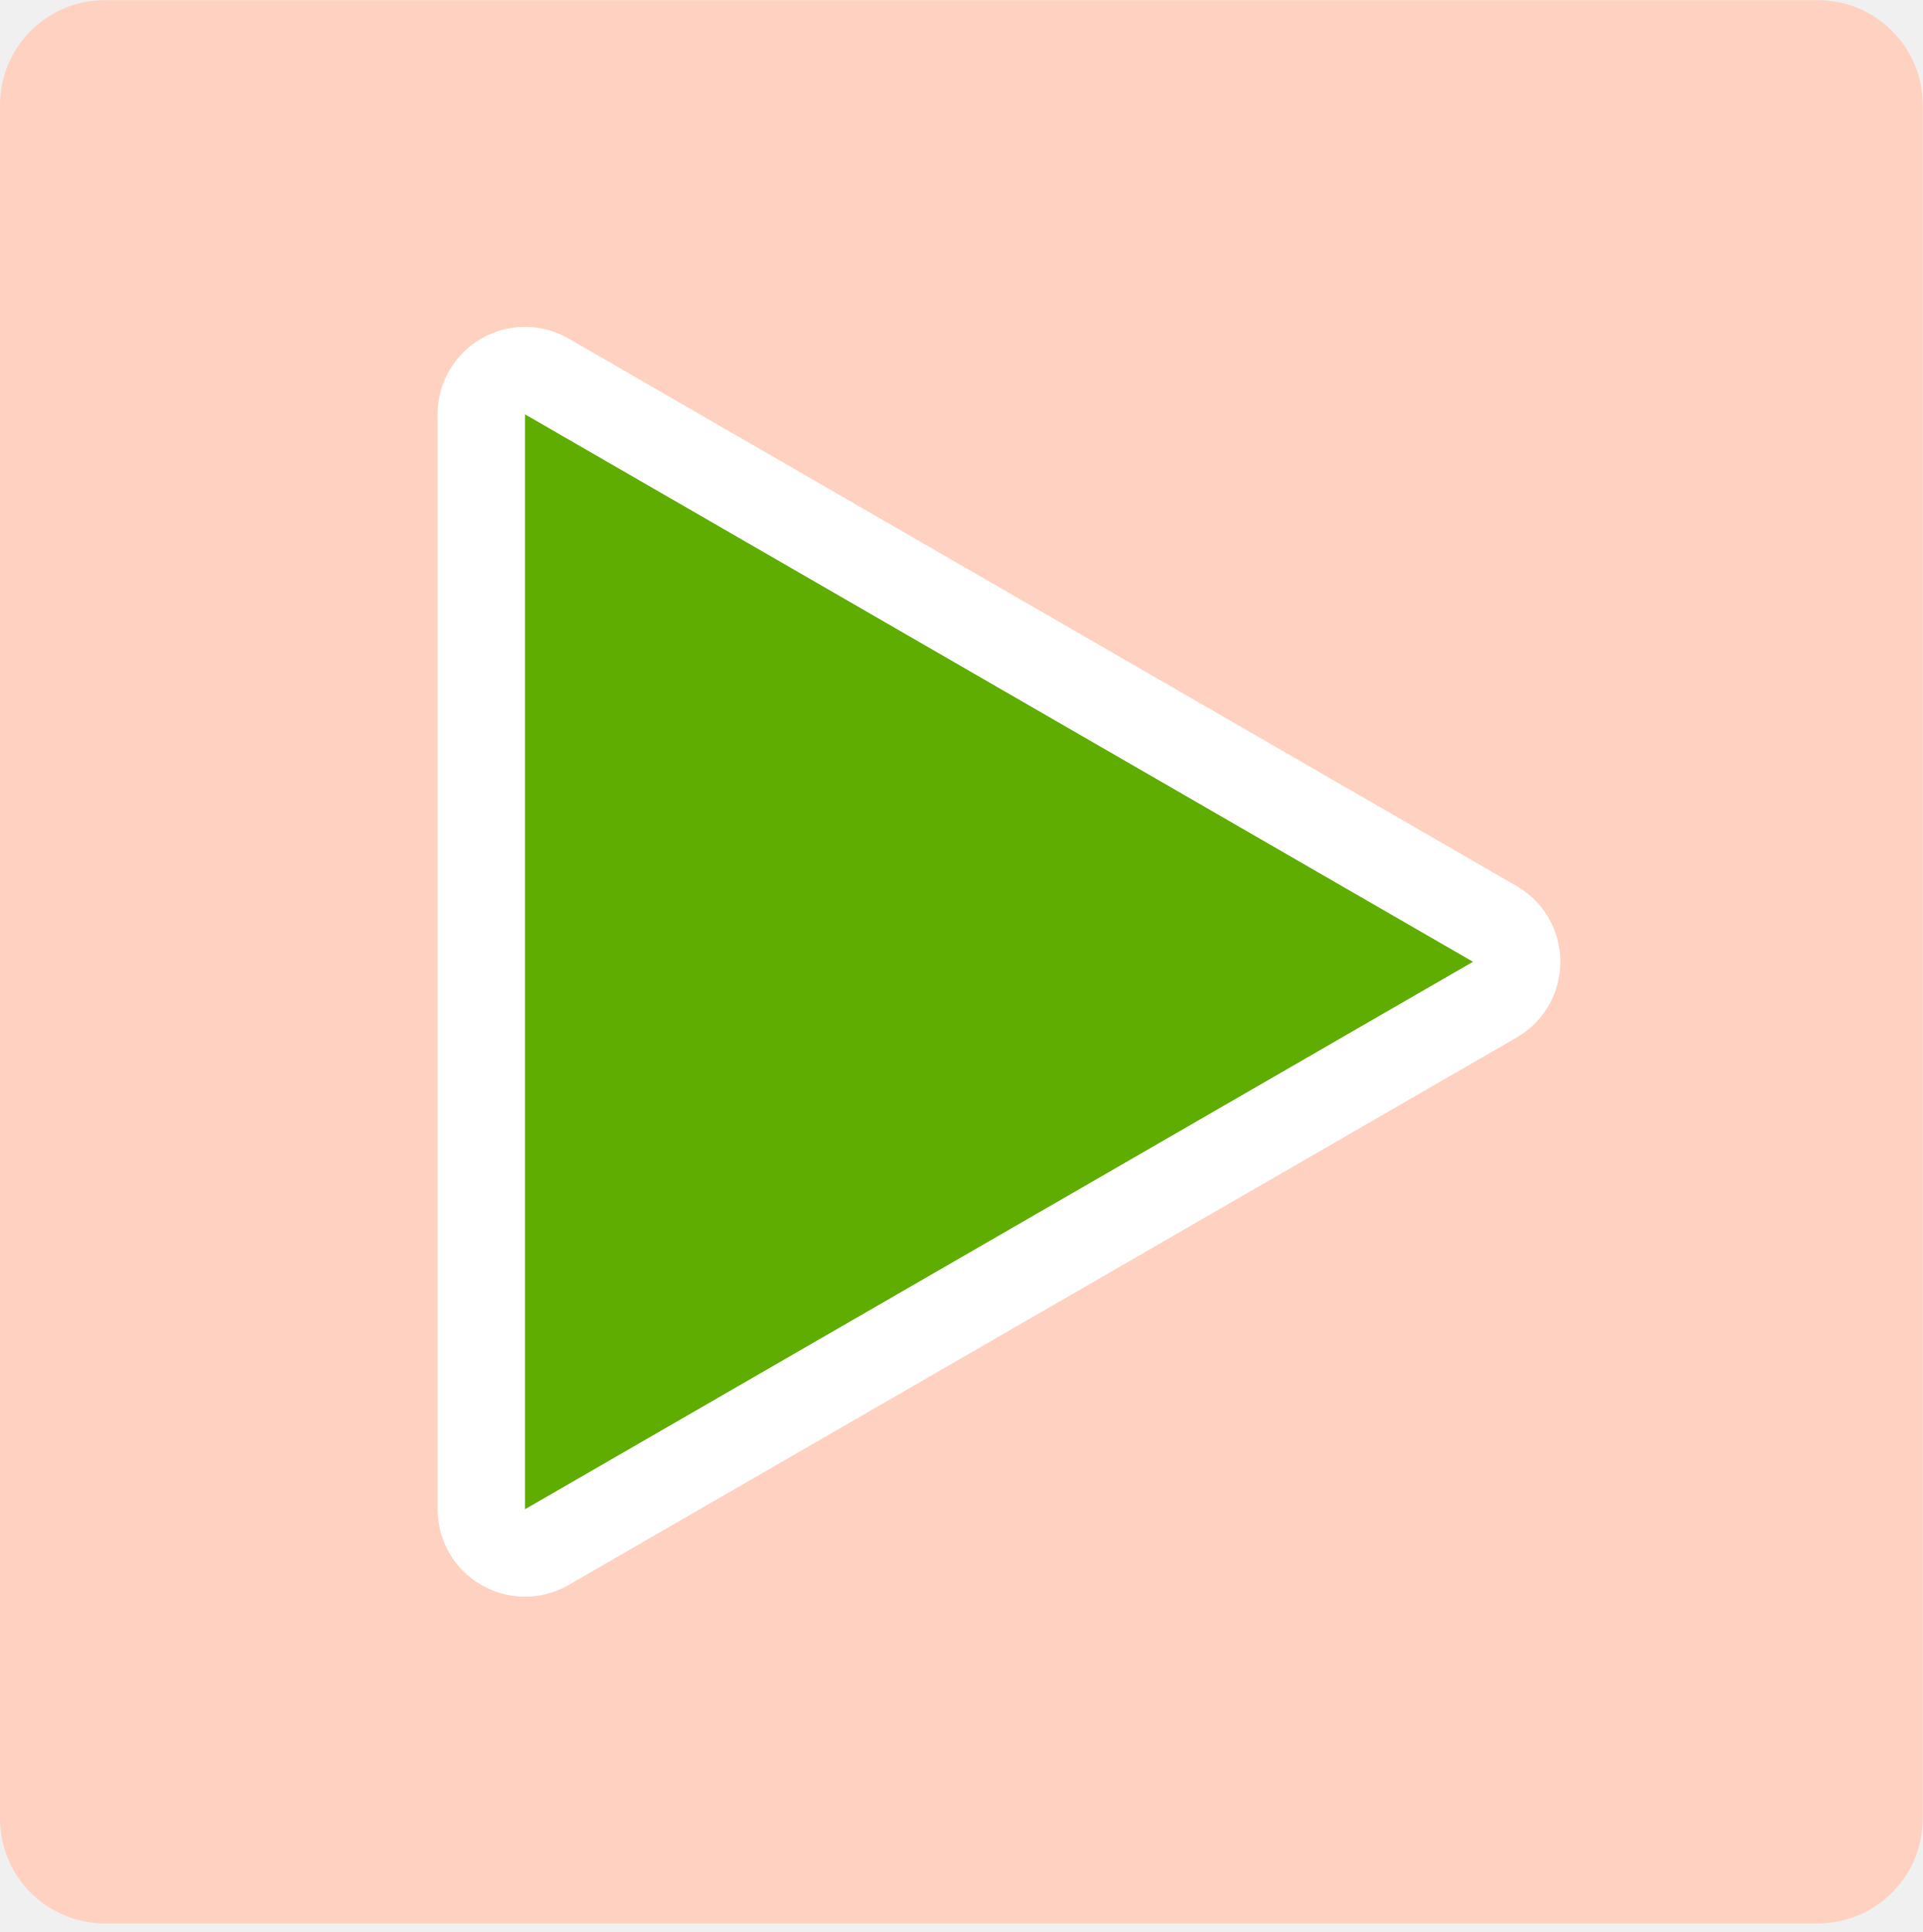
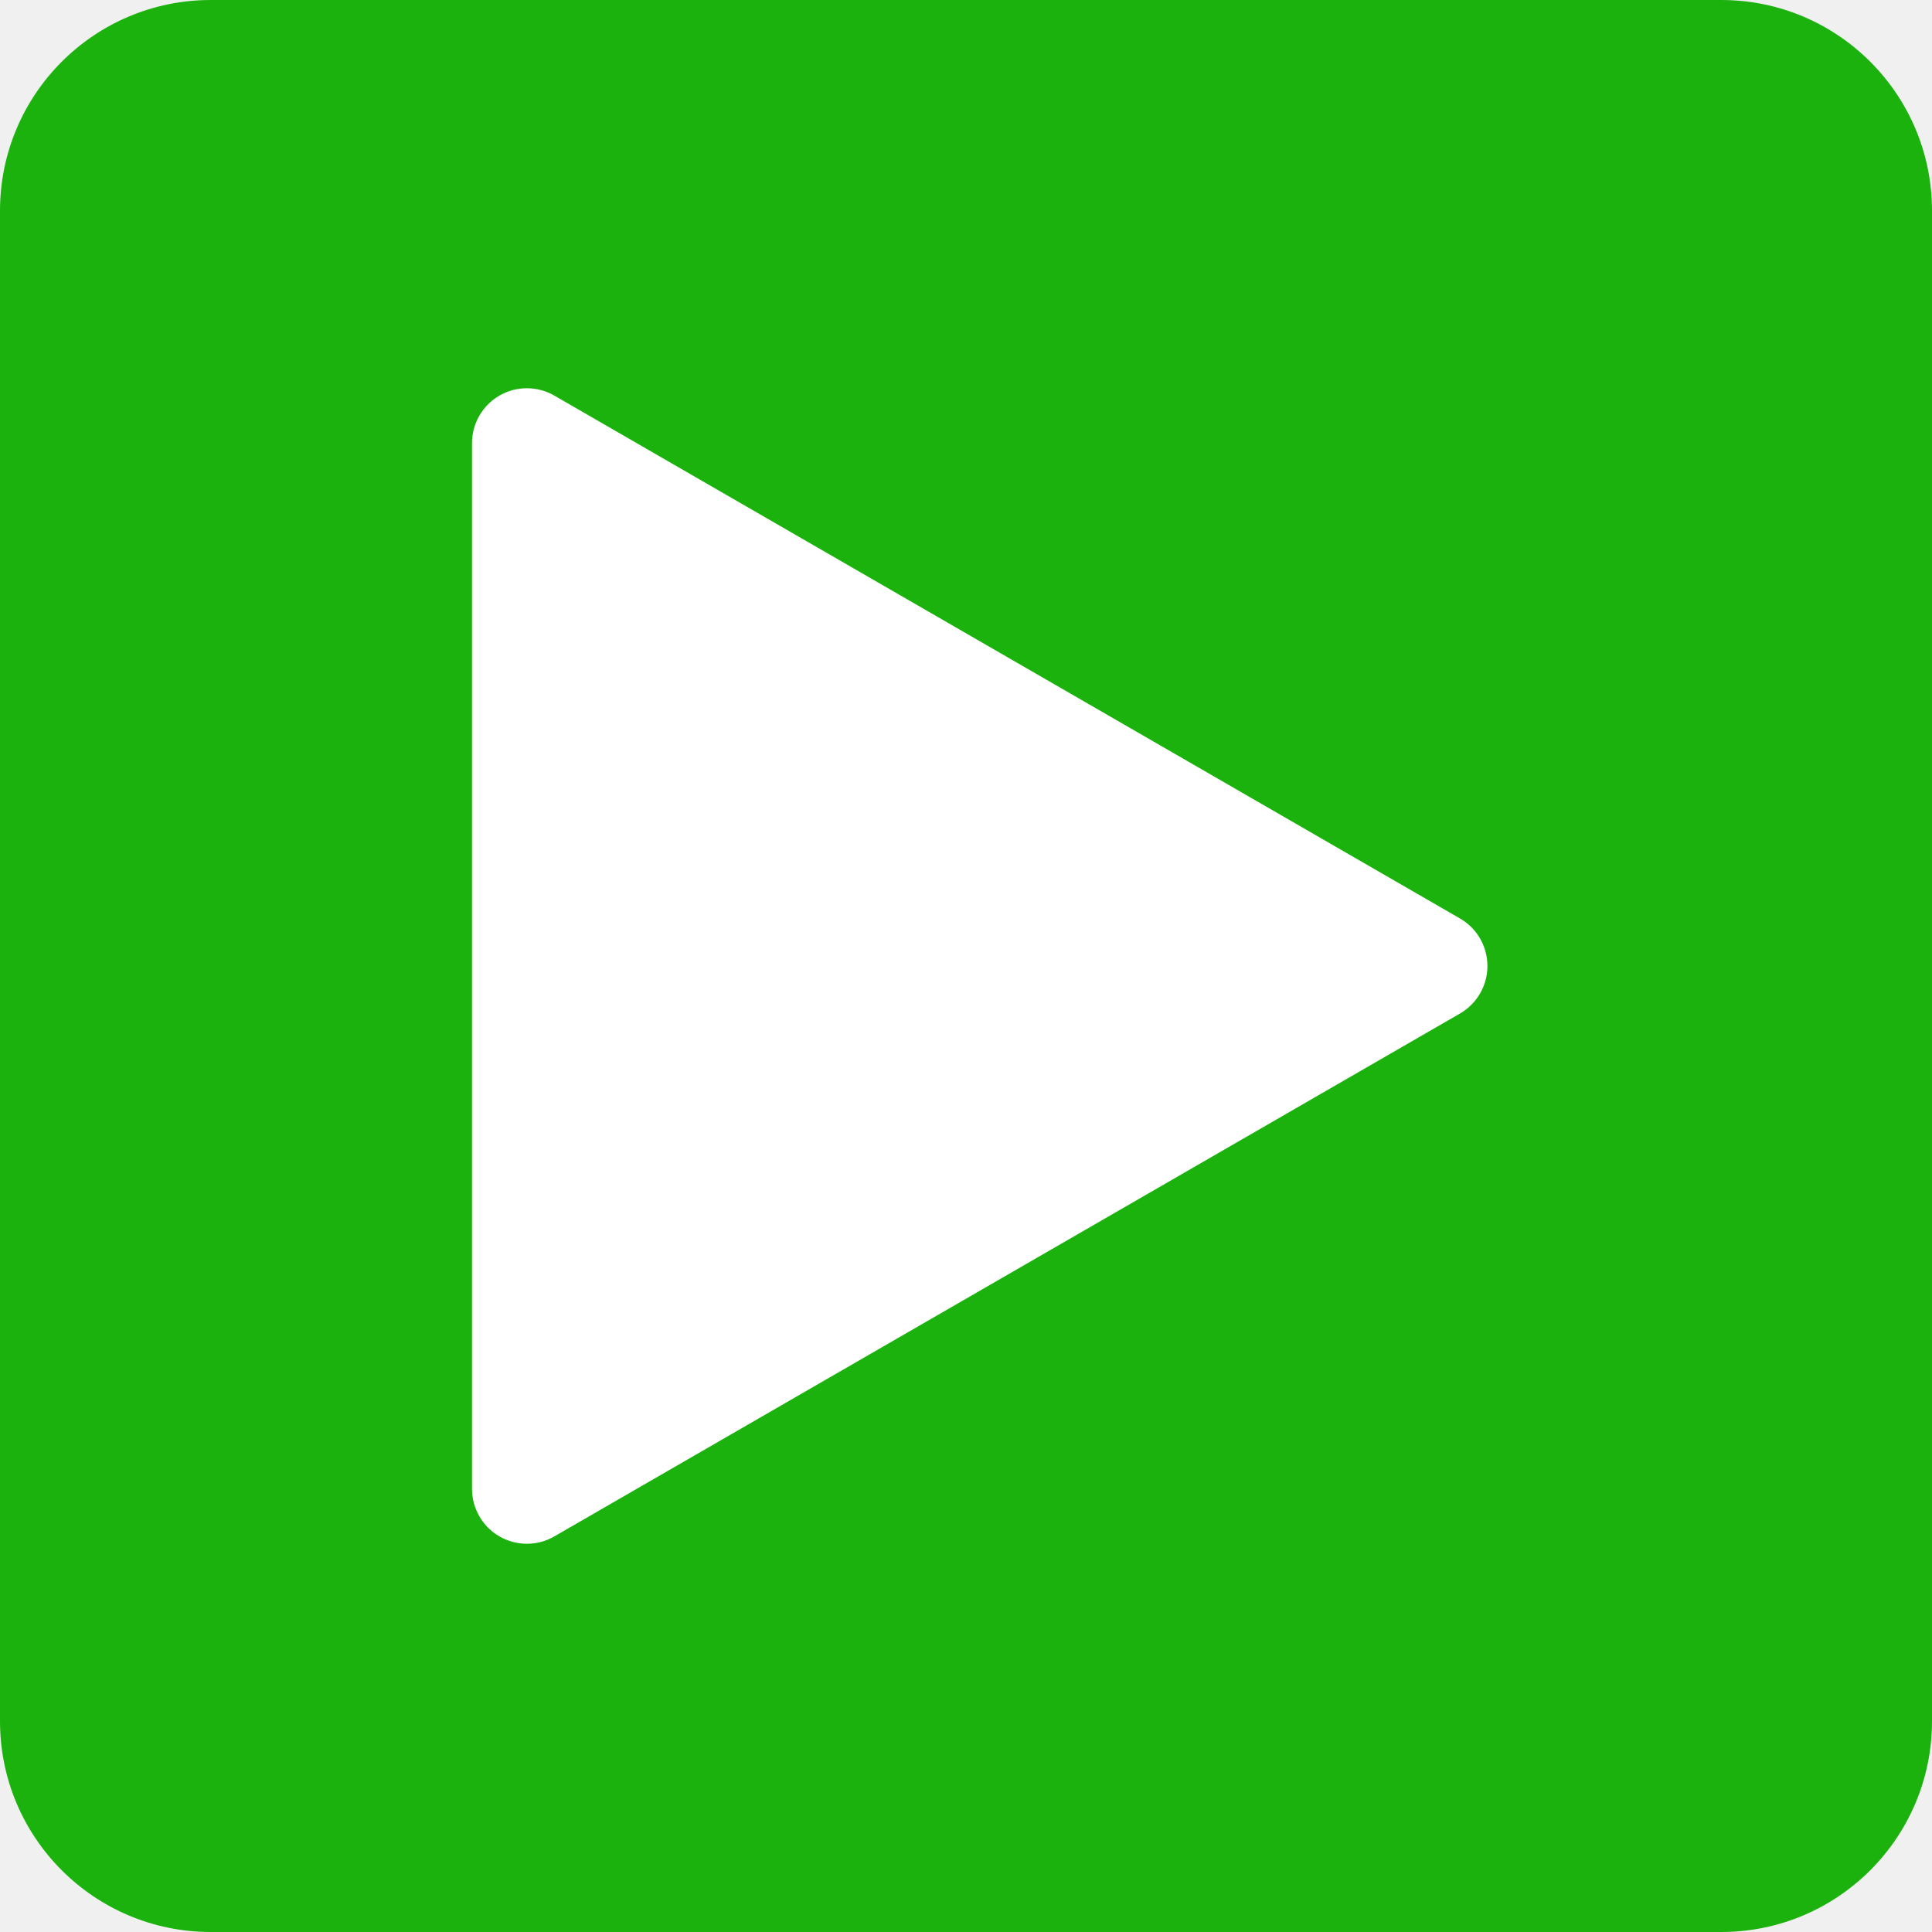
- <svg xmlns="http://www.w3.org/2000/svg" width="220" height="221" viewBox="0 0 220 221" fill="none">
-   <rect y="0.018" width="220" height="220" rx="12" fill="#FFD1C1" />
-   <path d="M171.035 114.348L62.569 176.97C59.236 178.895 55.069 176.489 55.069 172.64L55.069 47.395C55.069 43.546 59.236 41.14 62.569 43.065L171.035 105.687C174.368 107.612 174.368 112.423 171.035 114.348Z" fill="#5FAD00" stroke="white" stroke-width="10" />
+ <svg xmlns="http://www.w3.org/2000/svg" width="220" height="220" viewBox="0 0 220 220" fill="none">
+   <rect width="220" height="220" rx="24" fill="#1CB20E" />
+   <path d="M166.249 115.412L63.124 174.951C60.134 176.678 56.312 175.653 54.586 172.664C54.038 171.714 53.749 170.636 53.749 169.539L53.749 50.46C53.749 47.008 56.547 44.21 59.999 44.21C61.096 44.21 62.174 44.499 63.124 45.048L166.249 104.587C169.238 106.312 170.262 110.135 168.537 113.124C167.988 114.074 167.199 114.864 166.249 115.412Z" fill="white" />
</svg>
